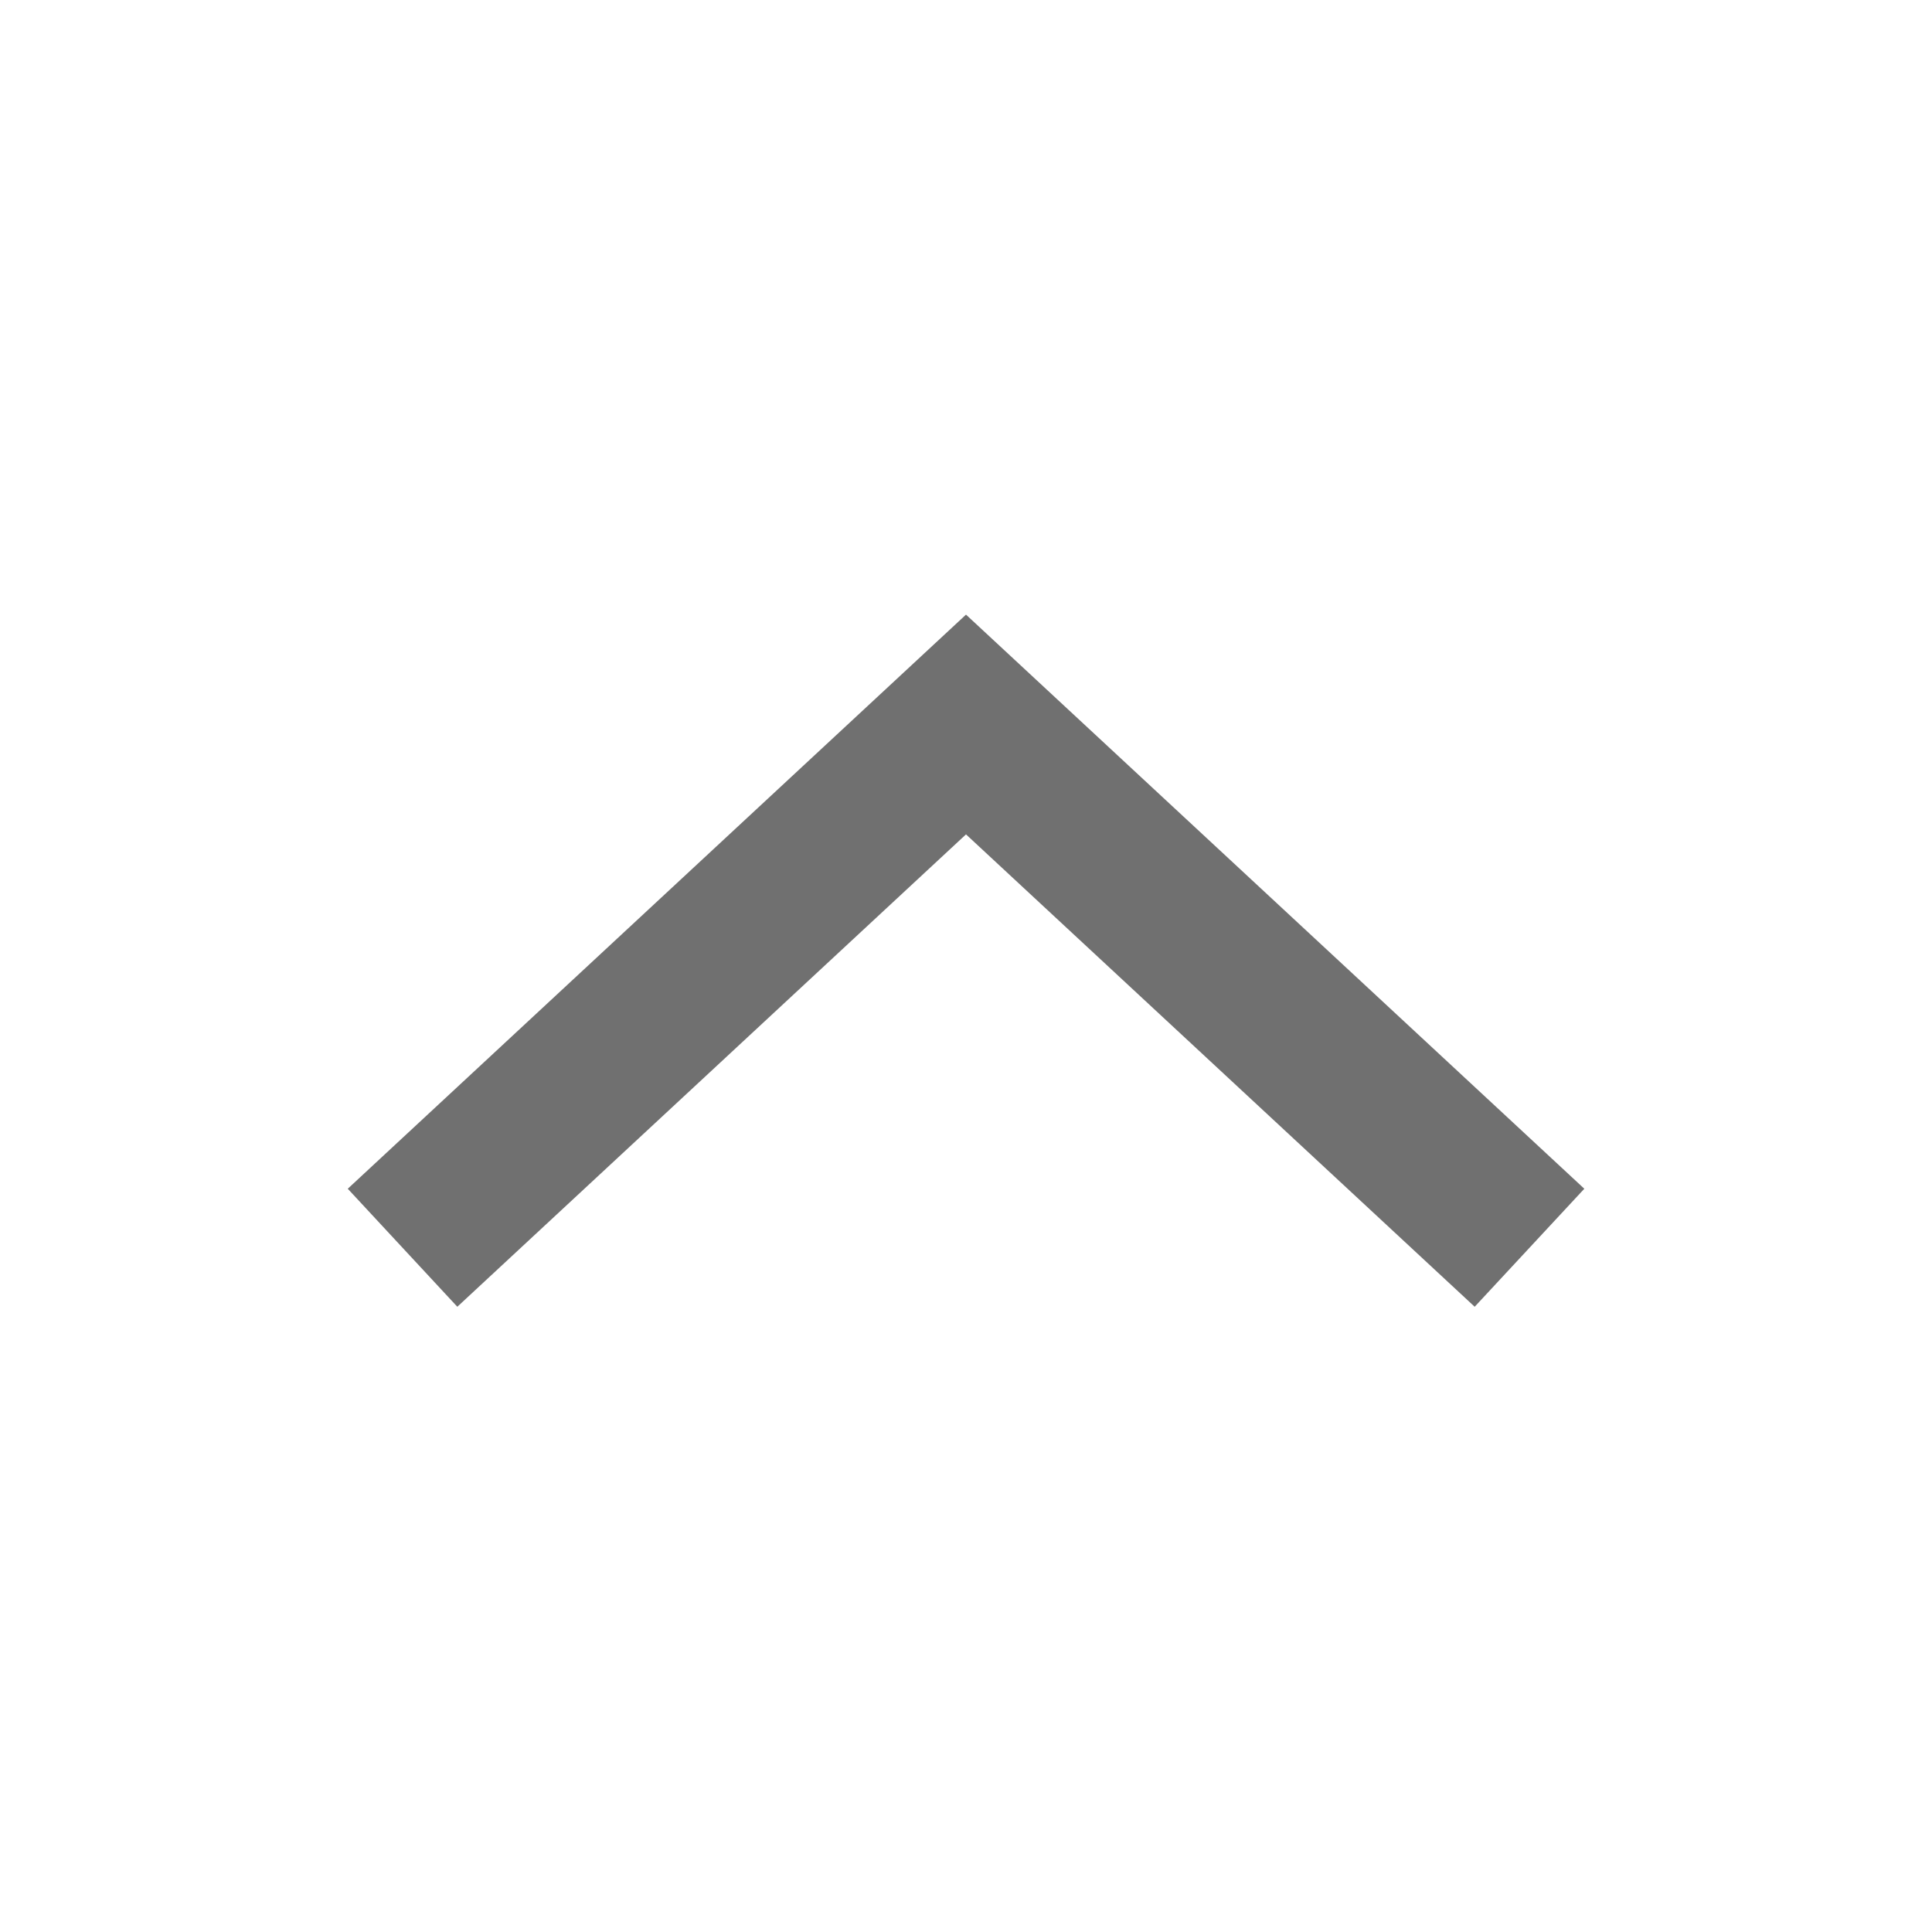
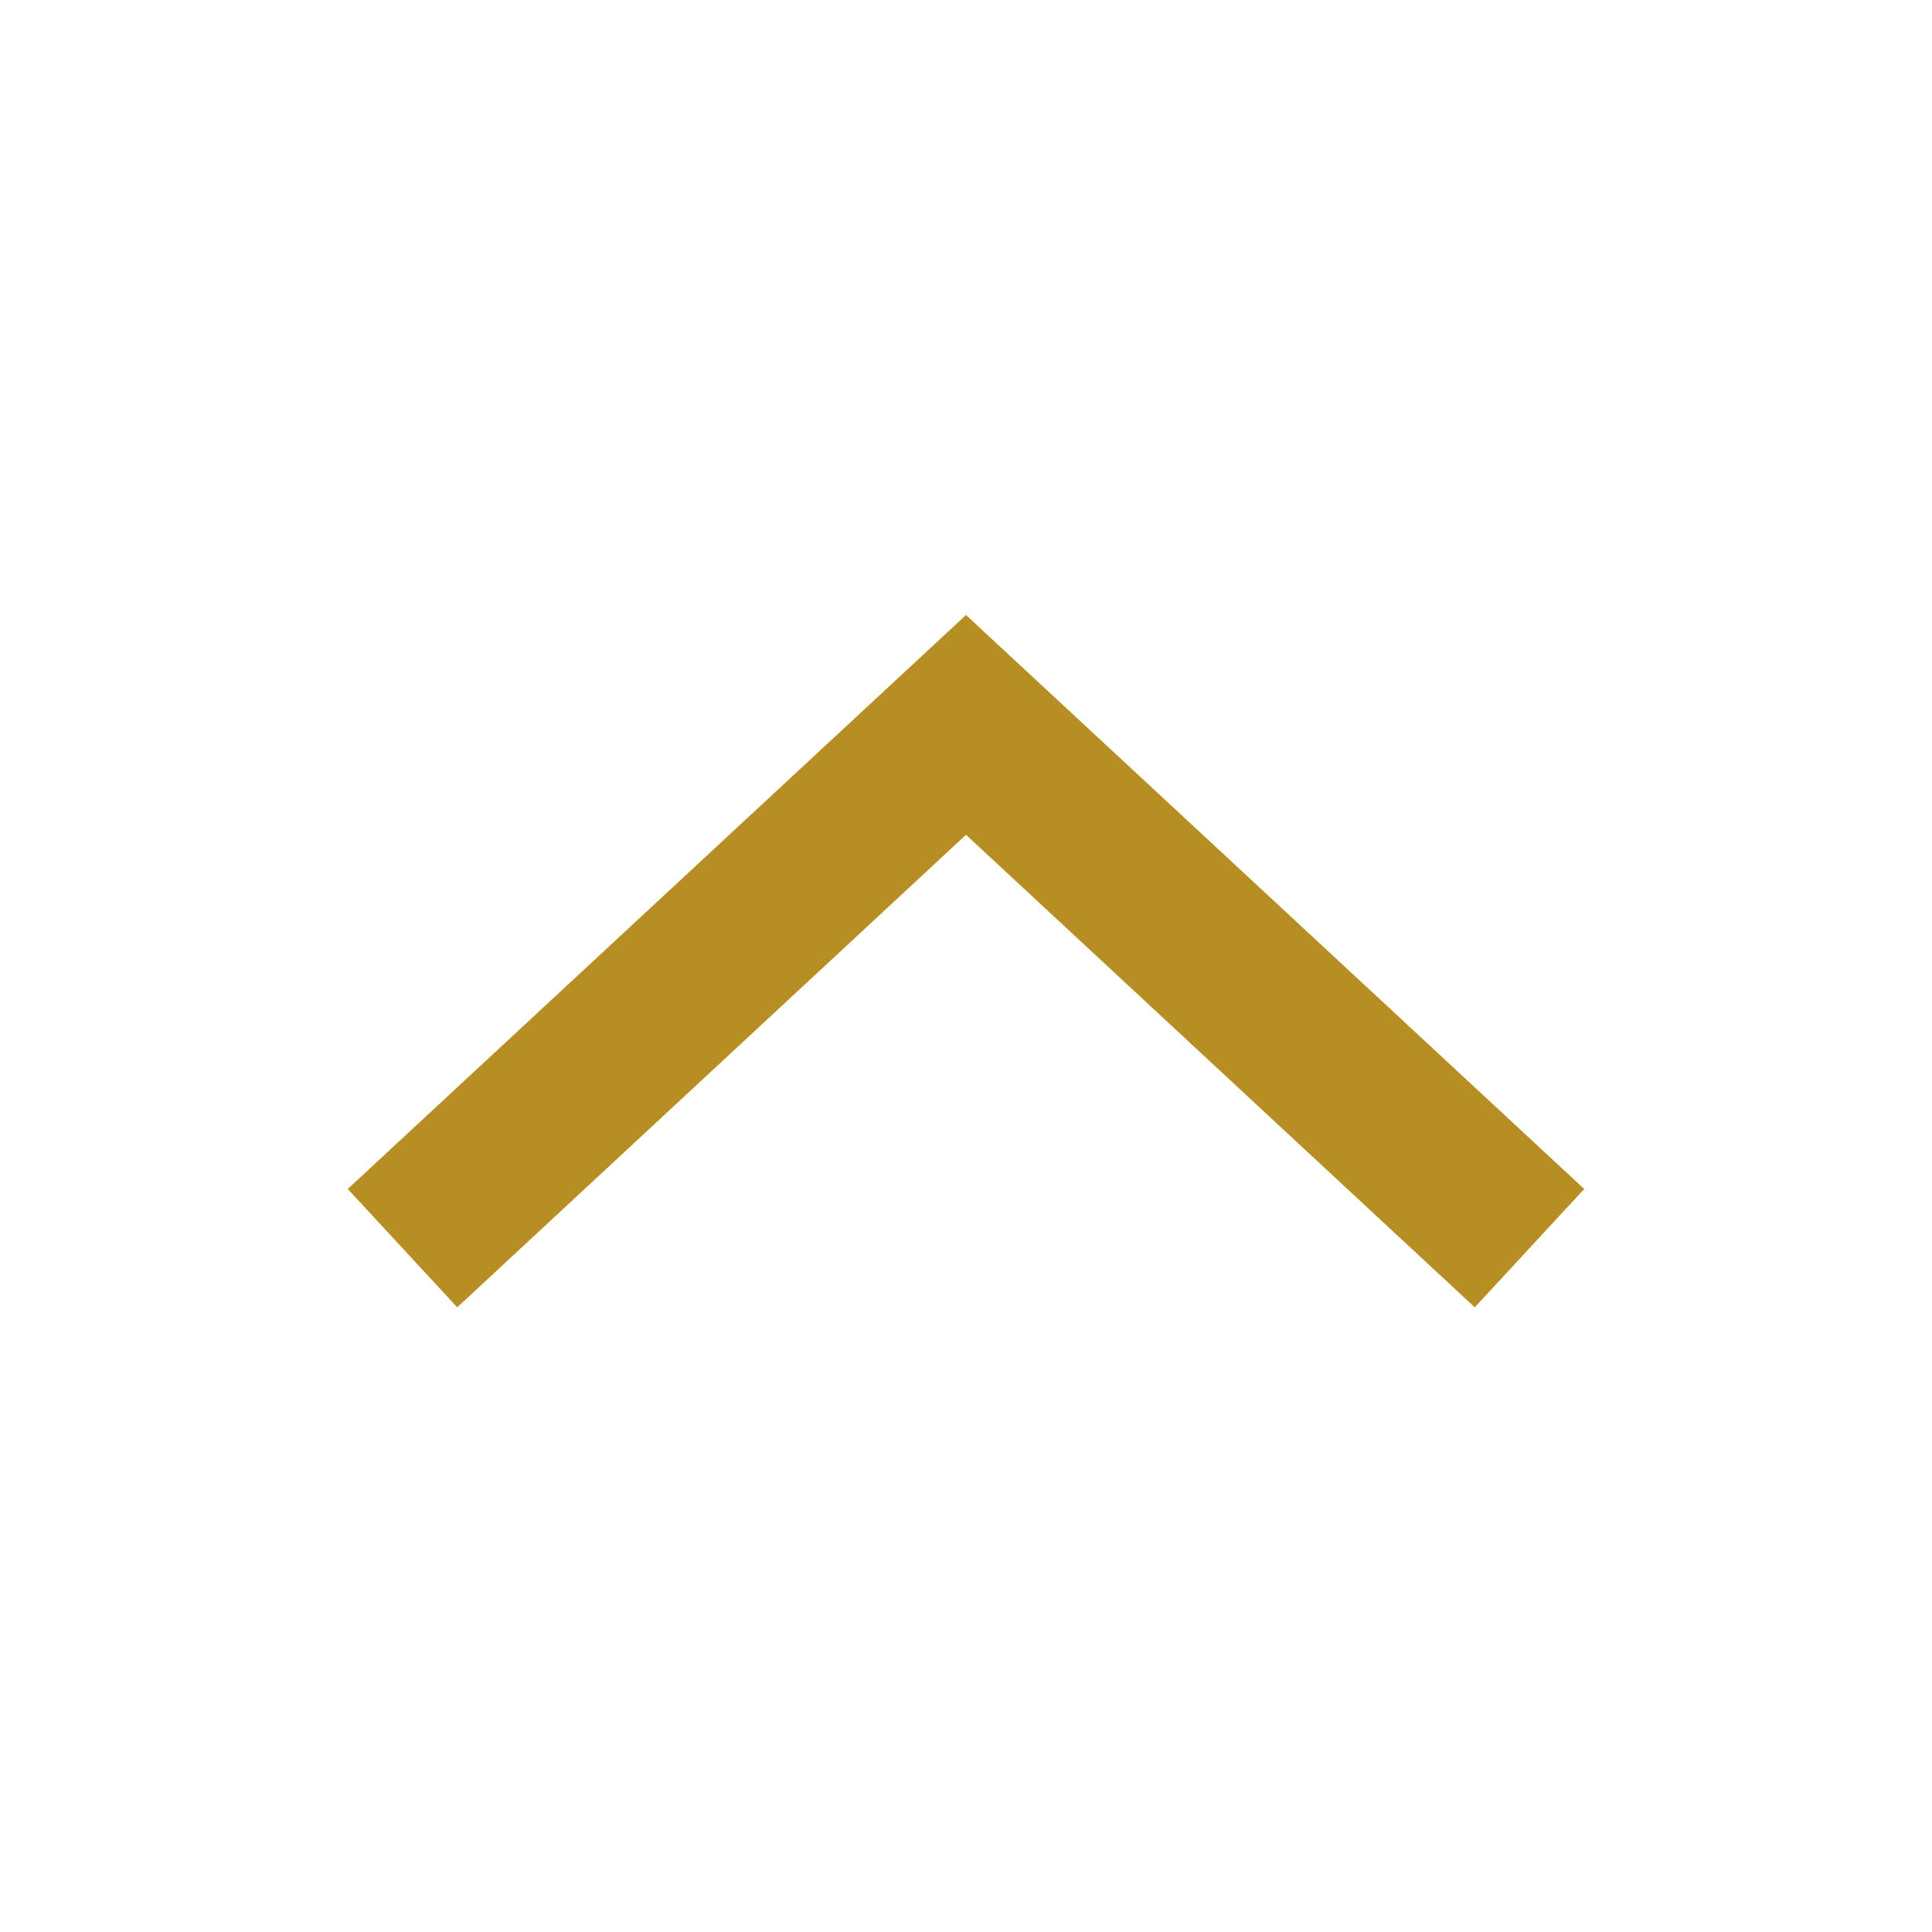
- <svg xmlns="http://www.w3.org/2000/svg" width="24" height="24" viewBox="0 0 24 24">
+ <svg xmlns="http://www.w3.org/2000/svg" id="Capa_13" data-name="Capa 13" viewBox="0 0 24 24">
  <defs>
-     <style type="text/css">
-             .cls-1{fill:#707070}.cls-2{fill:none}
-         </style>
+     <style>
+       .cls-1 {
+         fill: #b68e21;
+       }
+     </style>
  </defs>
-   <g id="ic_arrow_drop_up" transform="rotate(180 12 12)">
+   <g id="ic_arrow_drop_up" data-name="ic arrow drop up">
    <g id="Group_8822" data-name="Group 8822">
-       <path id="Path_18879" d="M12 16.365L4.319 9.233l1.362-1.466L12 13.635l6.319-5.868 1.361 1.466z" class="cls-1" data-name="Path 18879" />
+       <path id="Path_18879" data-name="Path 18879" class="cls-1" d="m12,7.64l7.68,7.13-1.36,1.47-6.32-5.87-6.32,5.87-1.36-1.47,7.68-7.13Z" />
    </g>
-     <path id="Rectangle_4407" d="M0 0h24v24H0z" class="cls-2" data-name="Rectangle 4407" />
  </g>
</svg>
